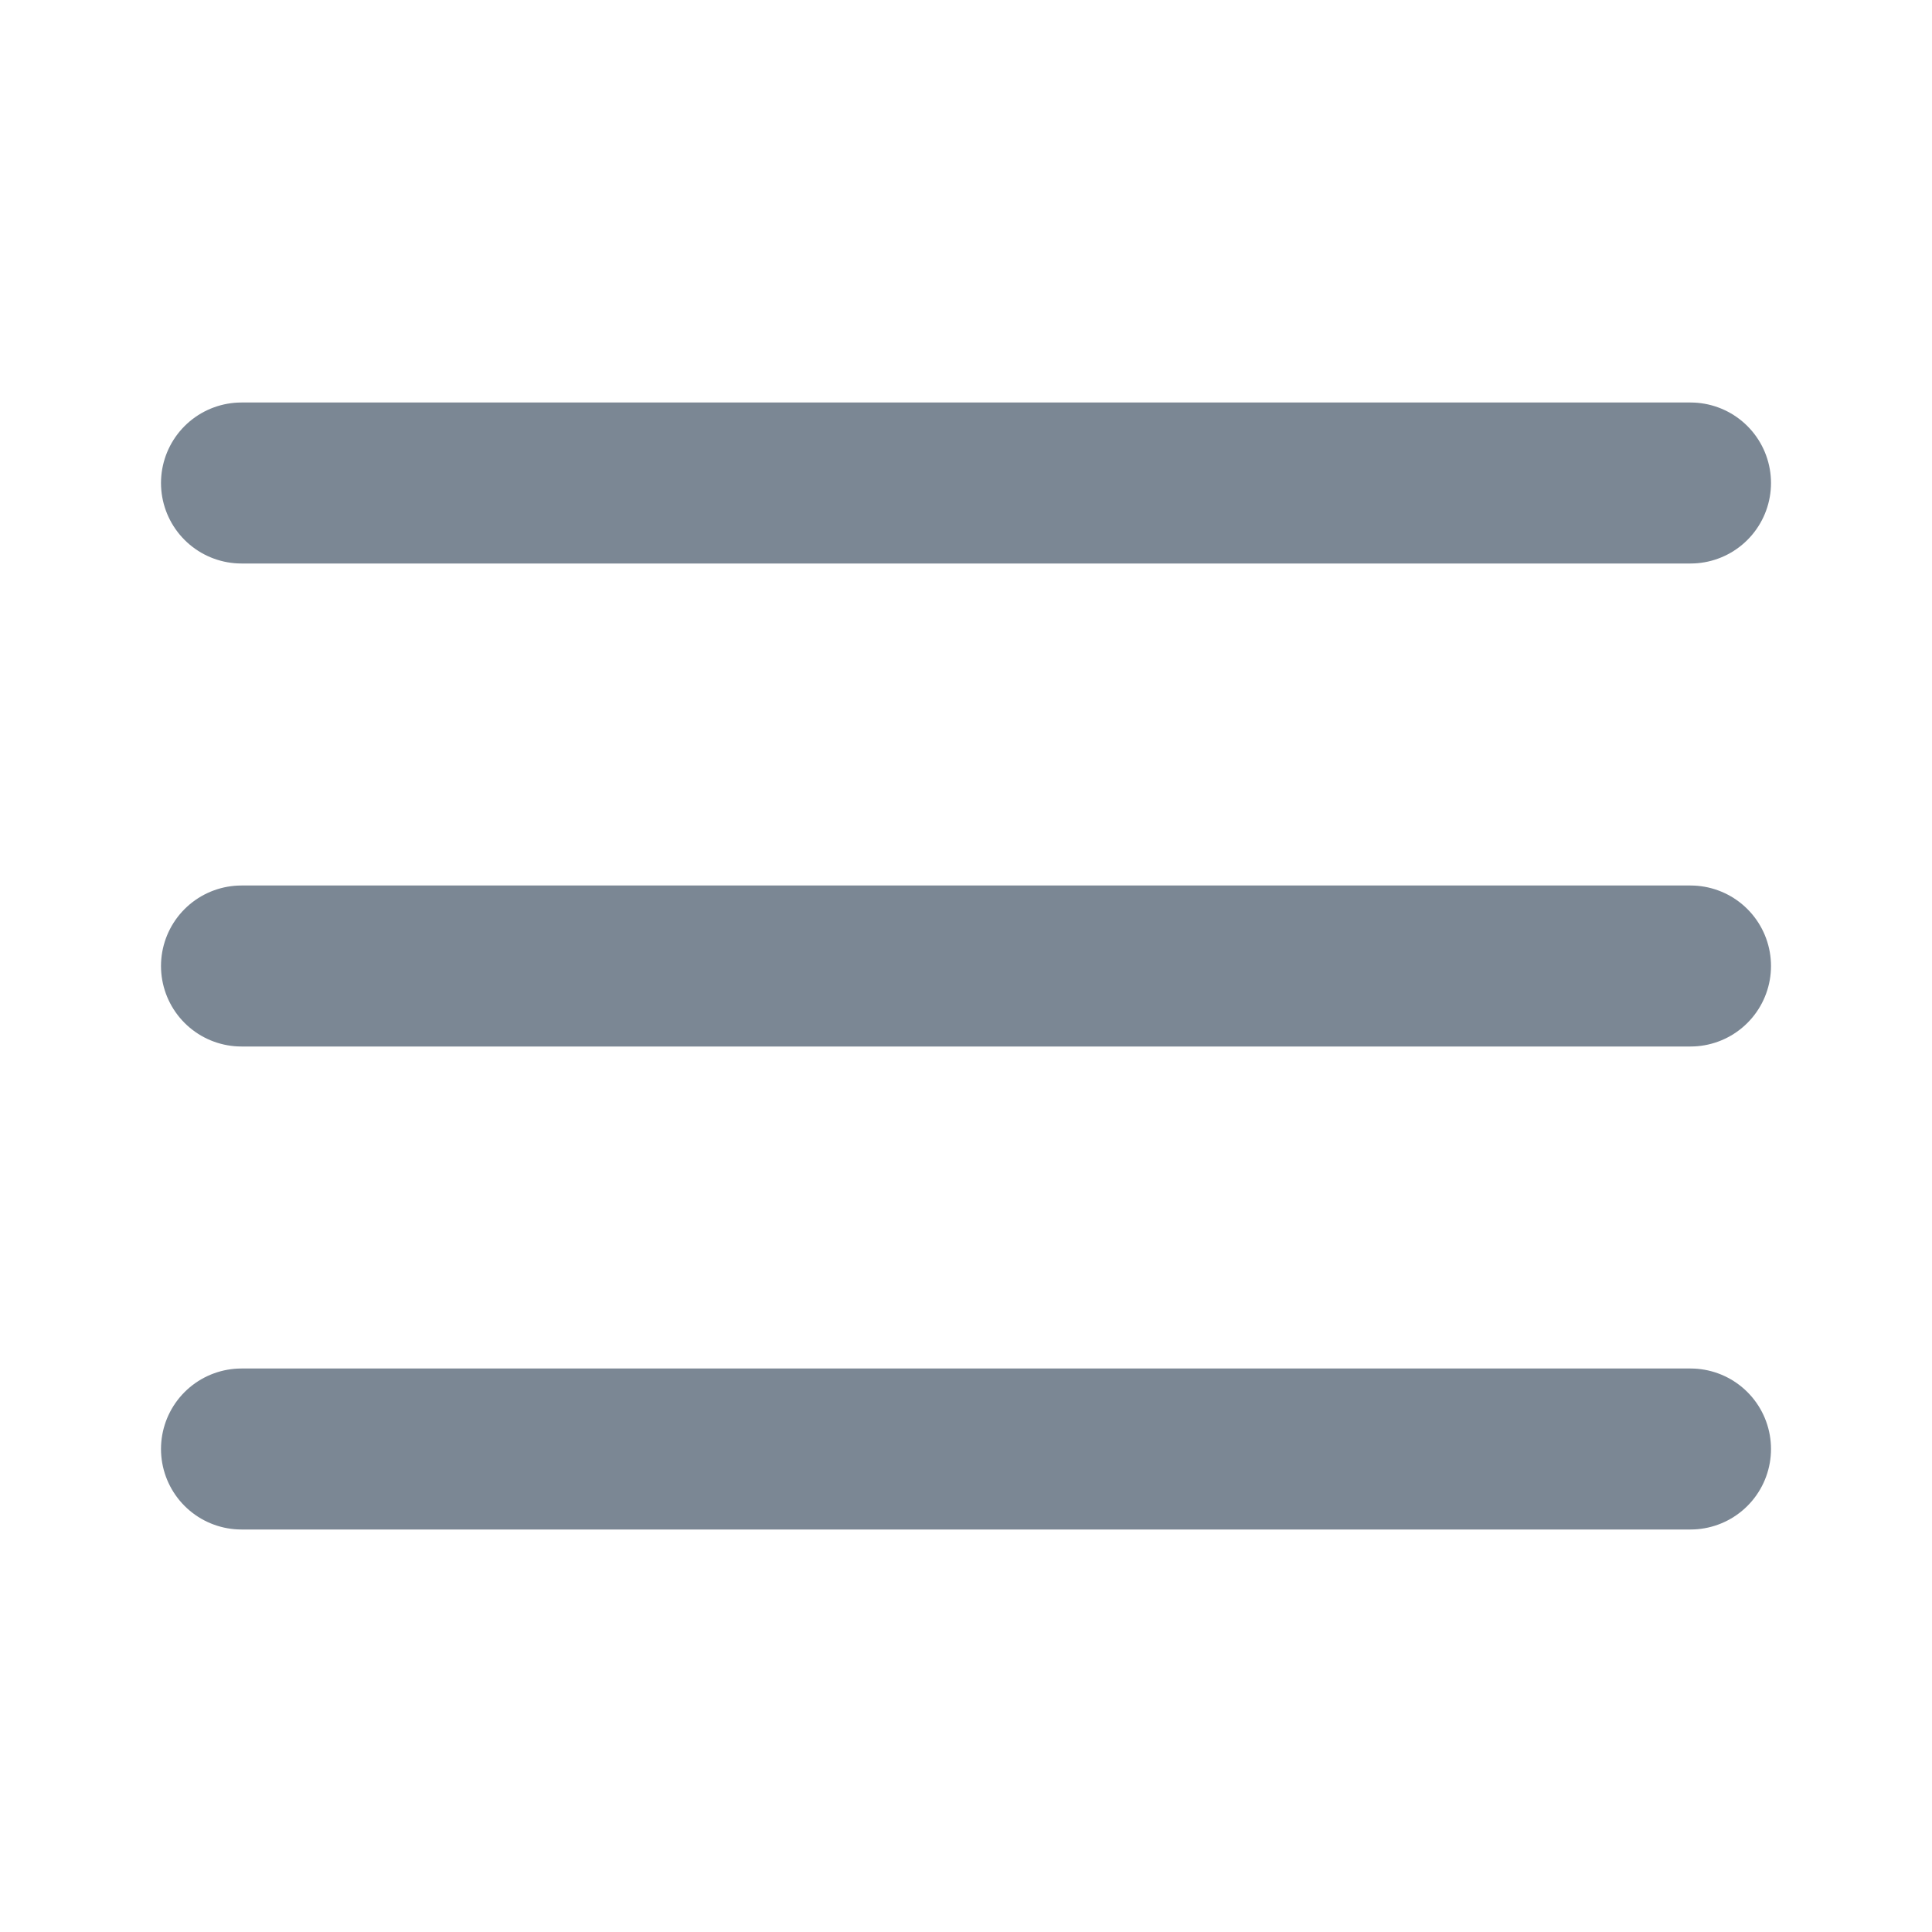
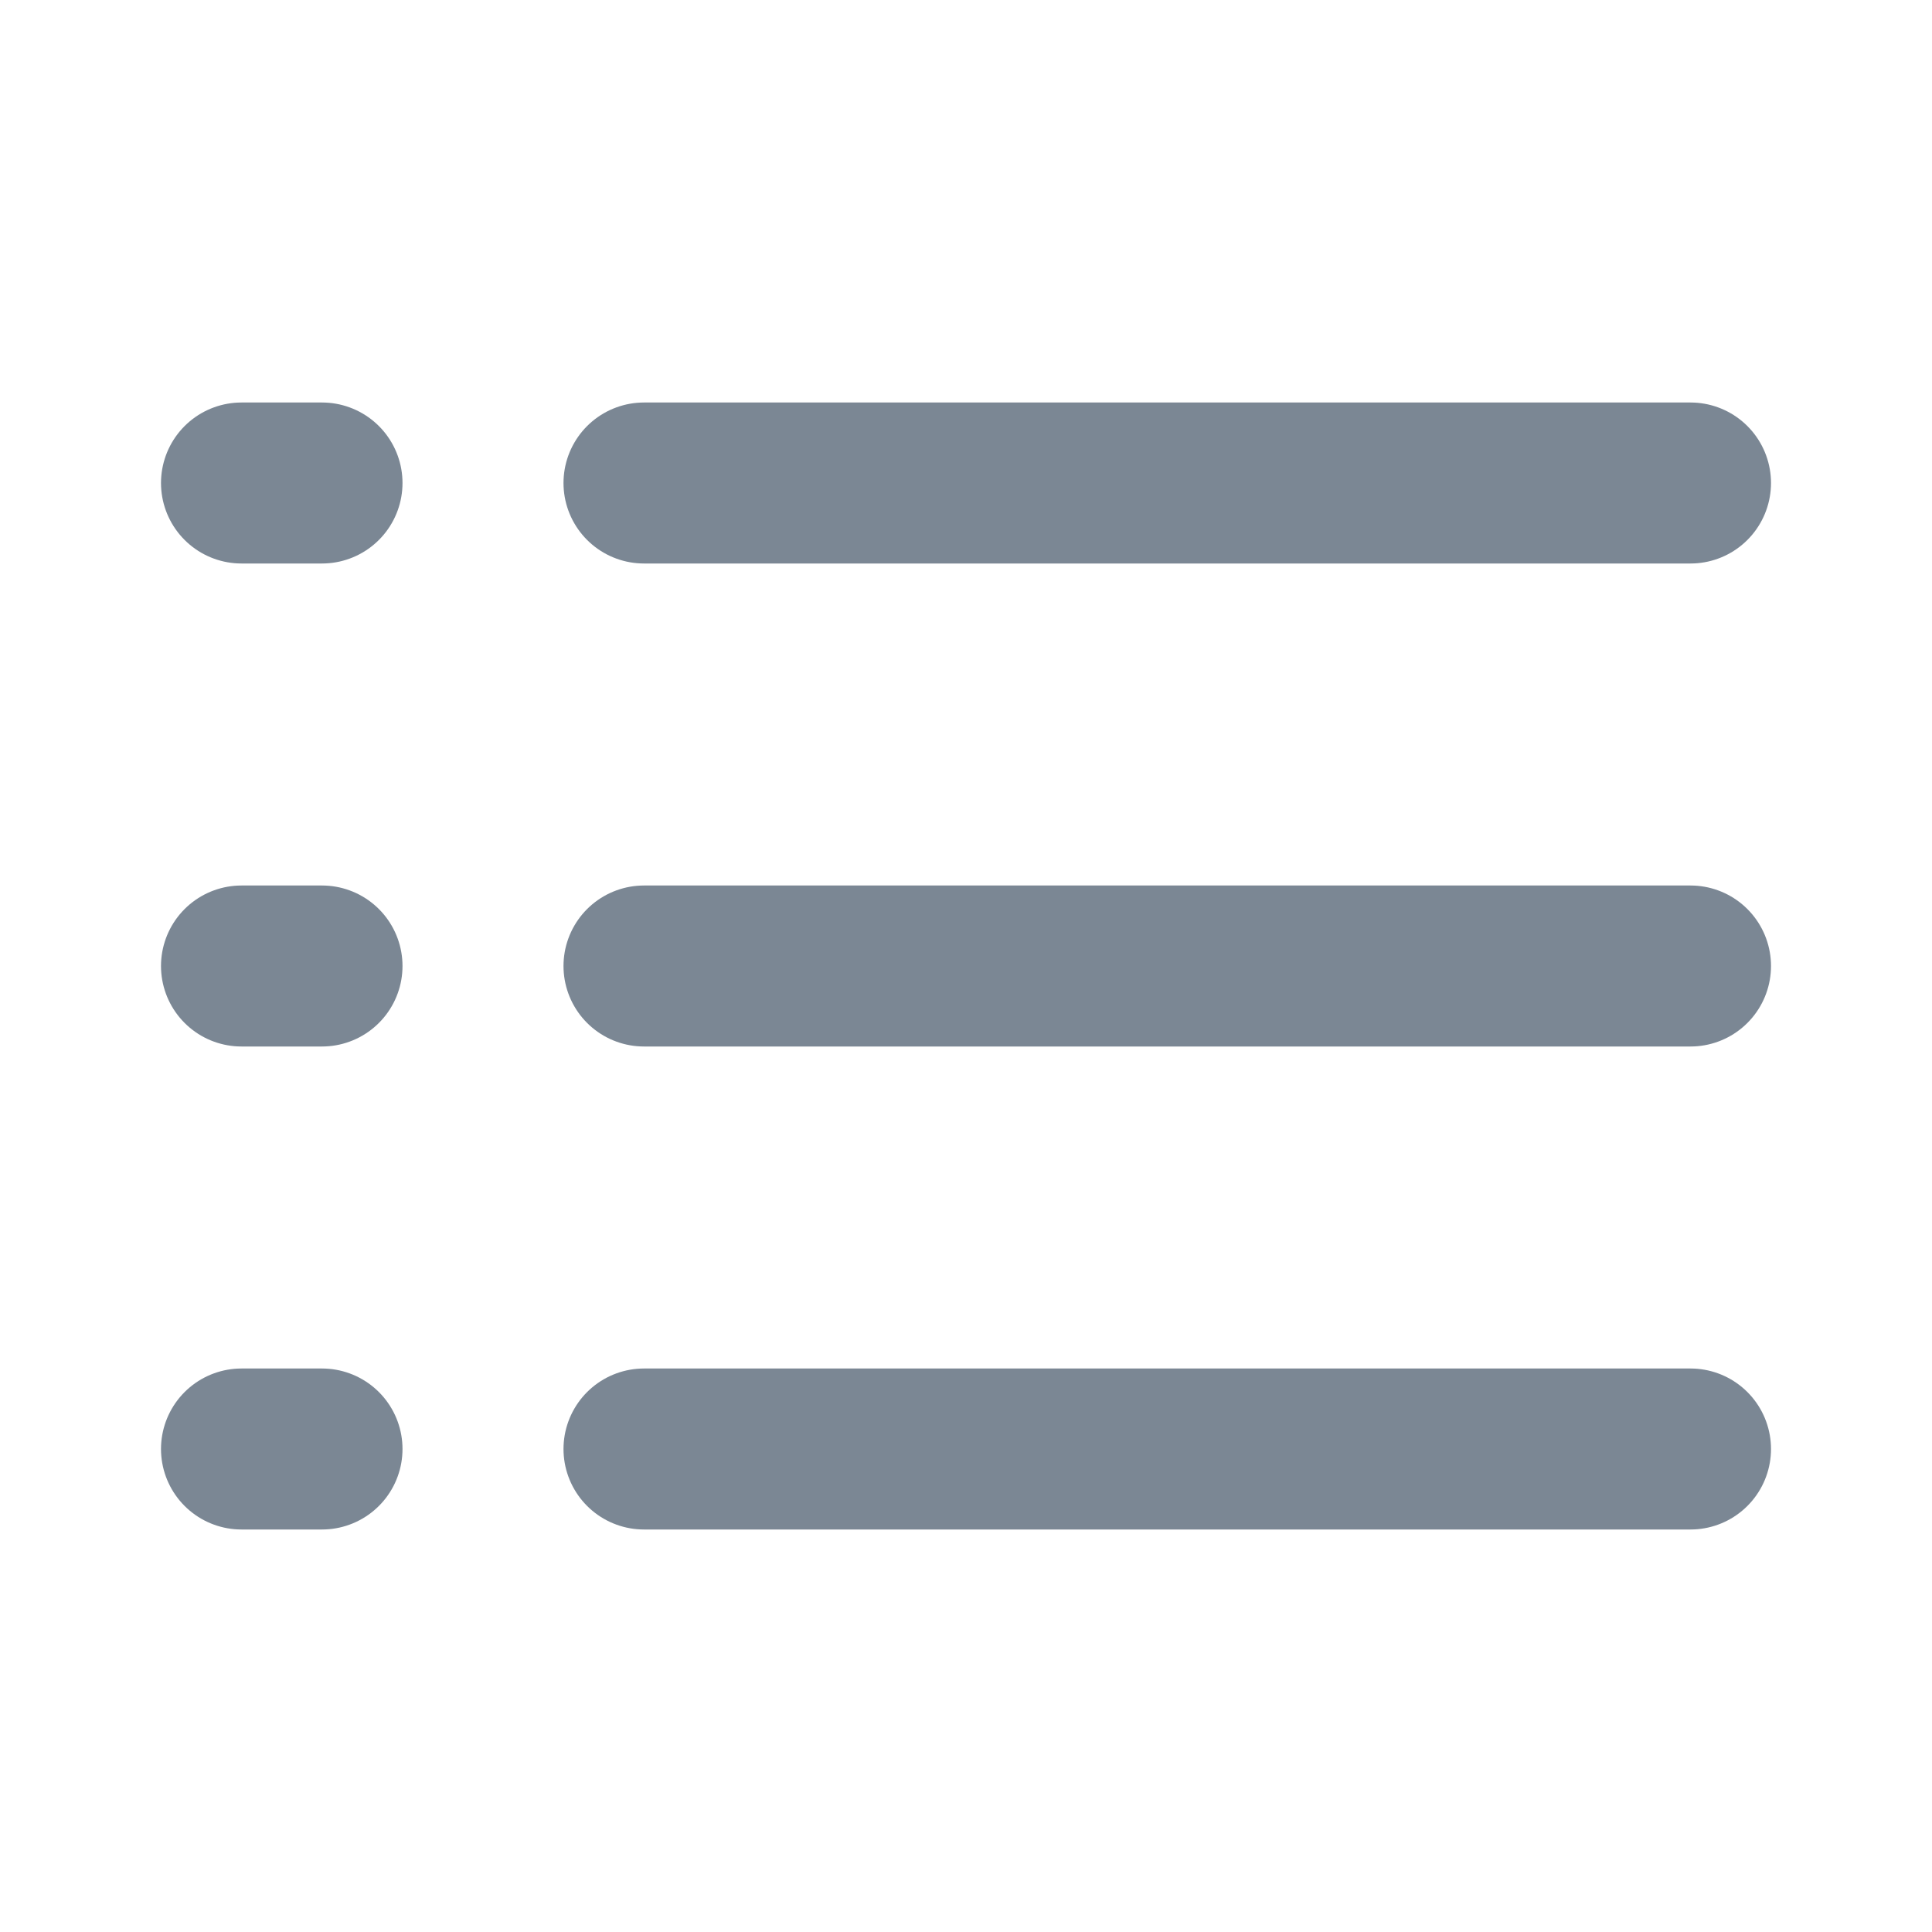
<svg xmlns="http://www.w3.org/2000/svg" width="24" height="24" viewBox="0 0 24 24" fill="none">
-   <path d="M3 12H21" stroke="#7B8794" stroke-width="2" stroke-linecap="round" stroke-linejoin="round" />
-   <path d="M3 6H21" stroke="#7B8794" stroke-width="2" stroke-linecap="round" stroke-linejoin="round" />
-   <path d="M3 18H21" stroke="#7B8794" stroke-width="2" stroke-linecap="round" stroke-linejoin="round" />
+   <path d="M8 6H21" stroke="#7B8794" stroke-width="2" stroke-linecap="round" stroke-linejoin="round" />
+   <path d="M8 12H21" stroke="#7B8794" stroke-width="2" stroke-linecap="round" stroke-linejoin="round" />
+   <path d="M8 18H21" stroke="#7B8794" stroke-width="2" stroke-linecap="round" stroke-linejoin="round" />
+   <path d="M4 6H3" stroke="#7B8794" stroke-width="2" stroke-linecap="round" stroke-linejoin="round" />
+   <path d="M4 12H3" stroke="#7B8794" stroke-width="2" stroke-linecap="round" stroke-linejoin="round" />
+   <path d="M4 18H3" stroke="#7B8794" stroke-width="2" stroke-linecap="round" stroke-linejoin="round" />
</svg>
